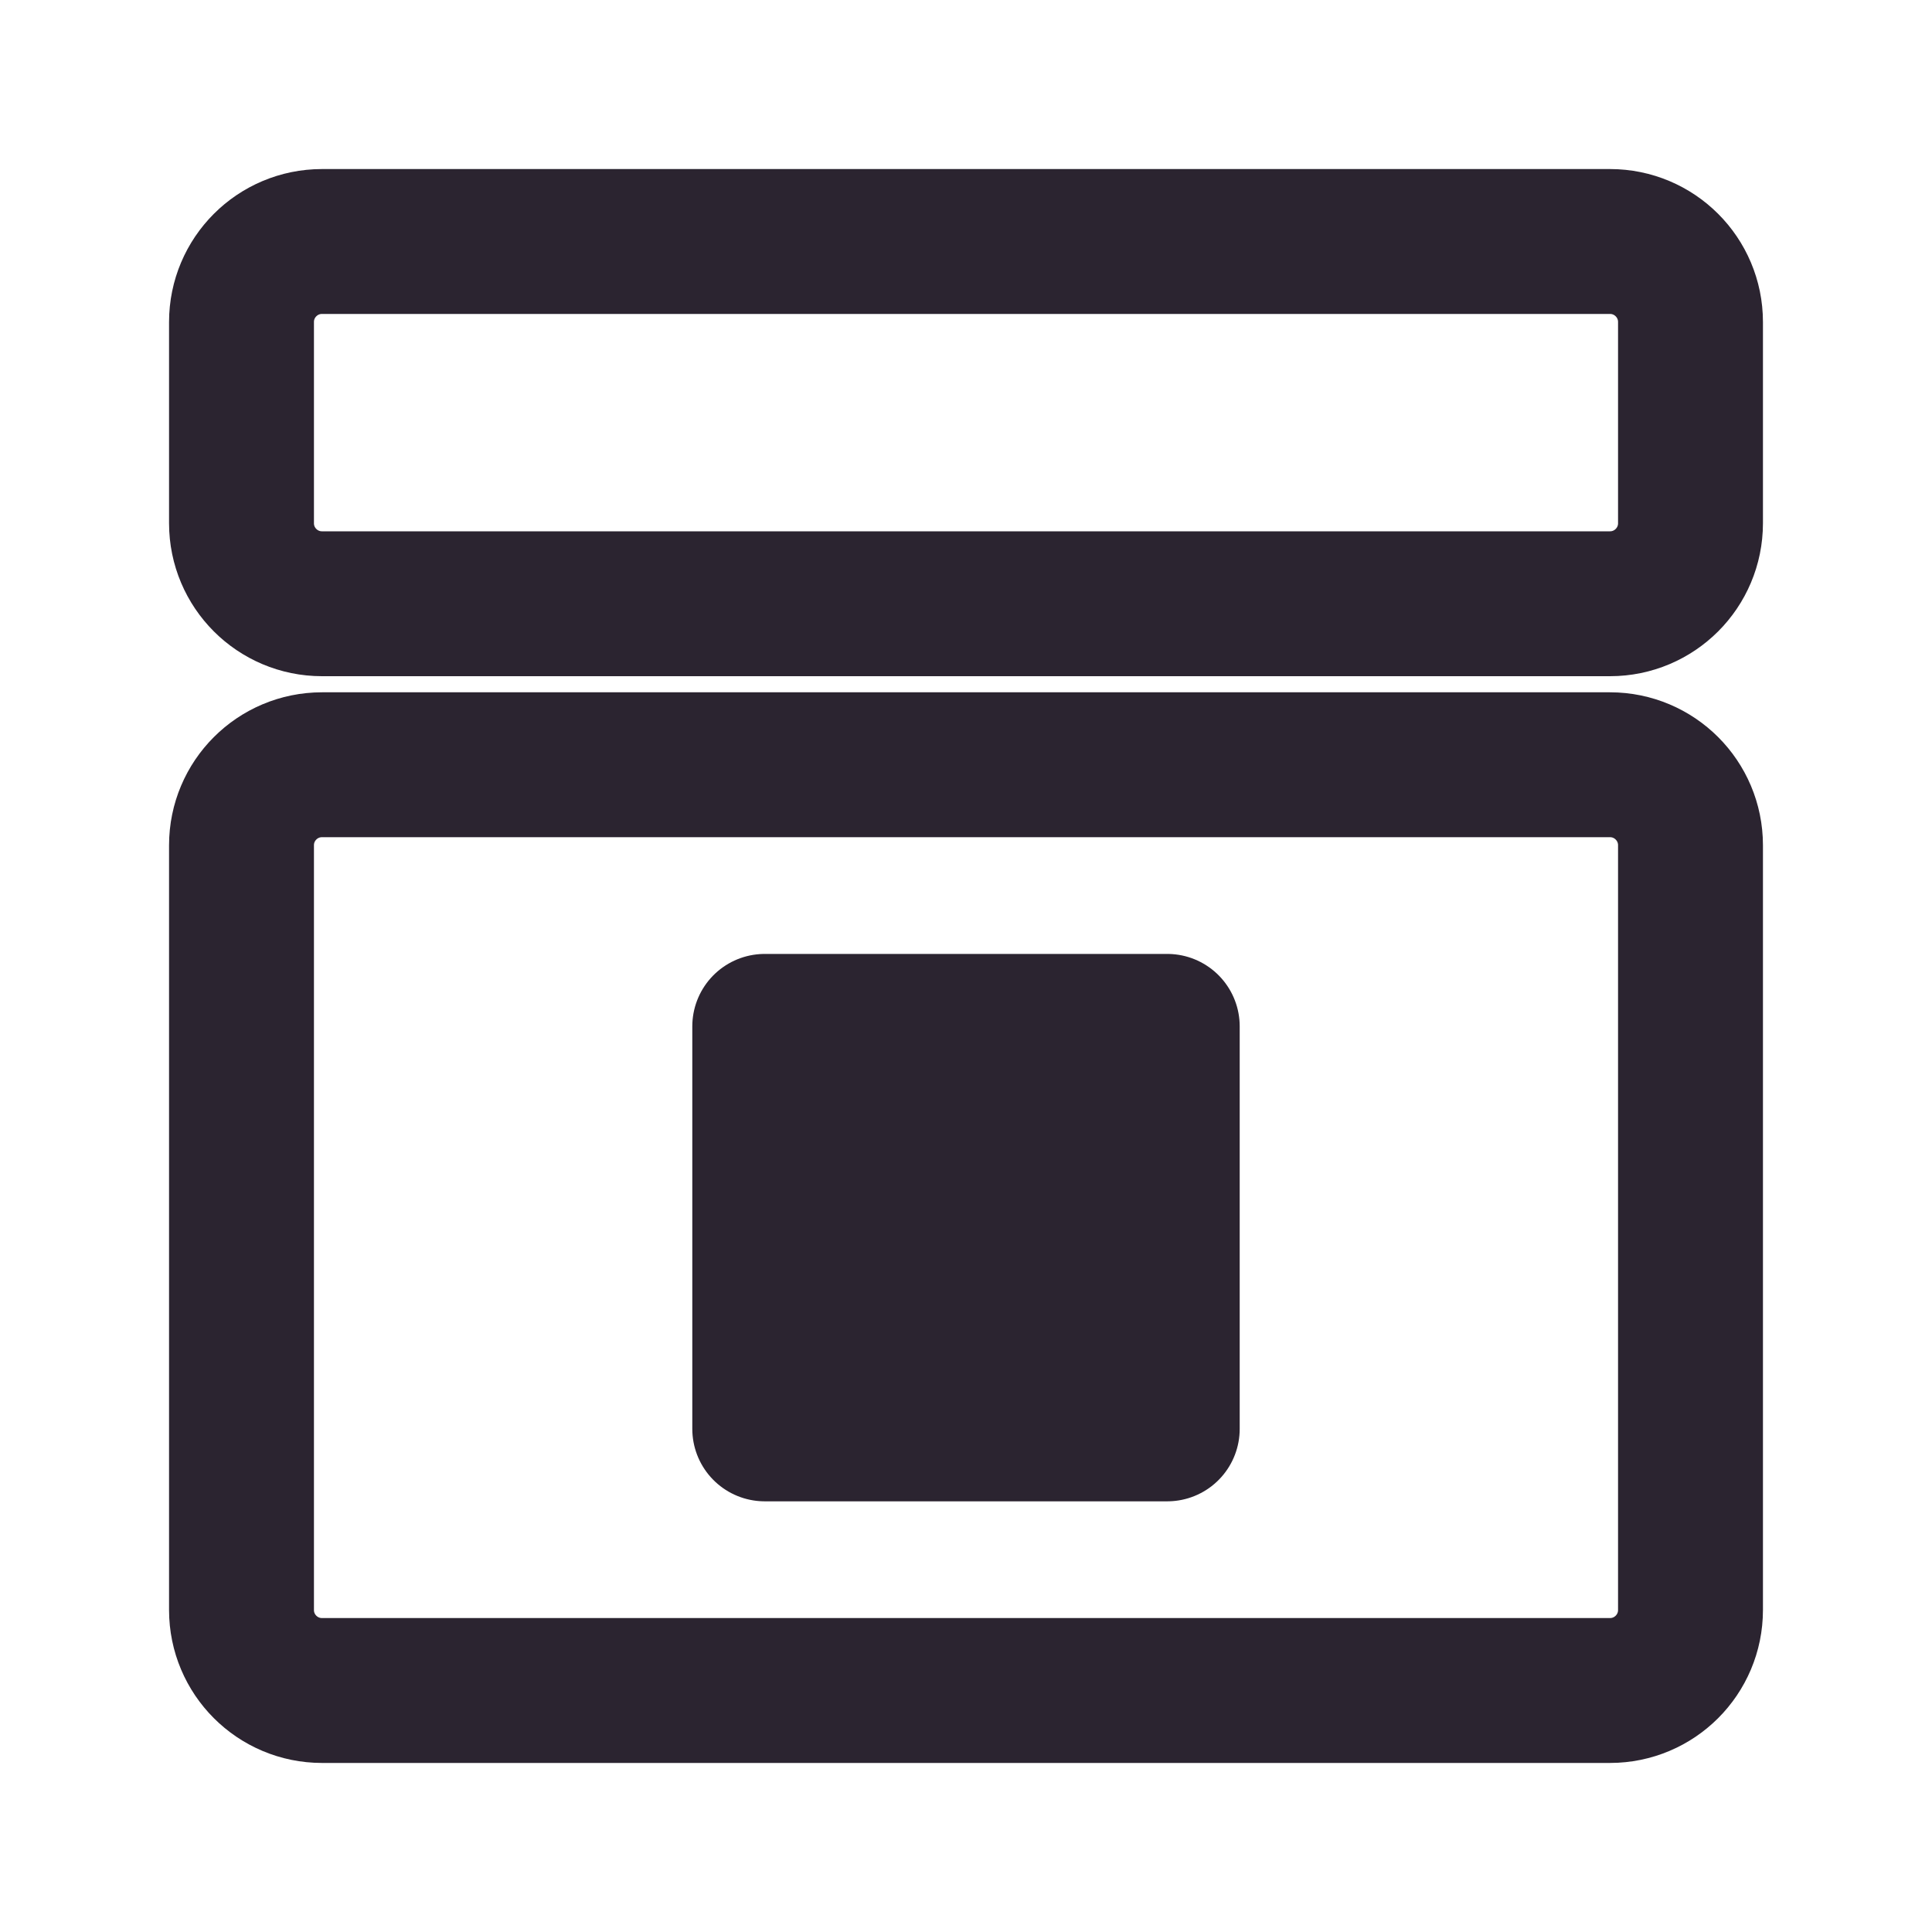
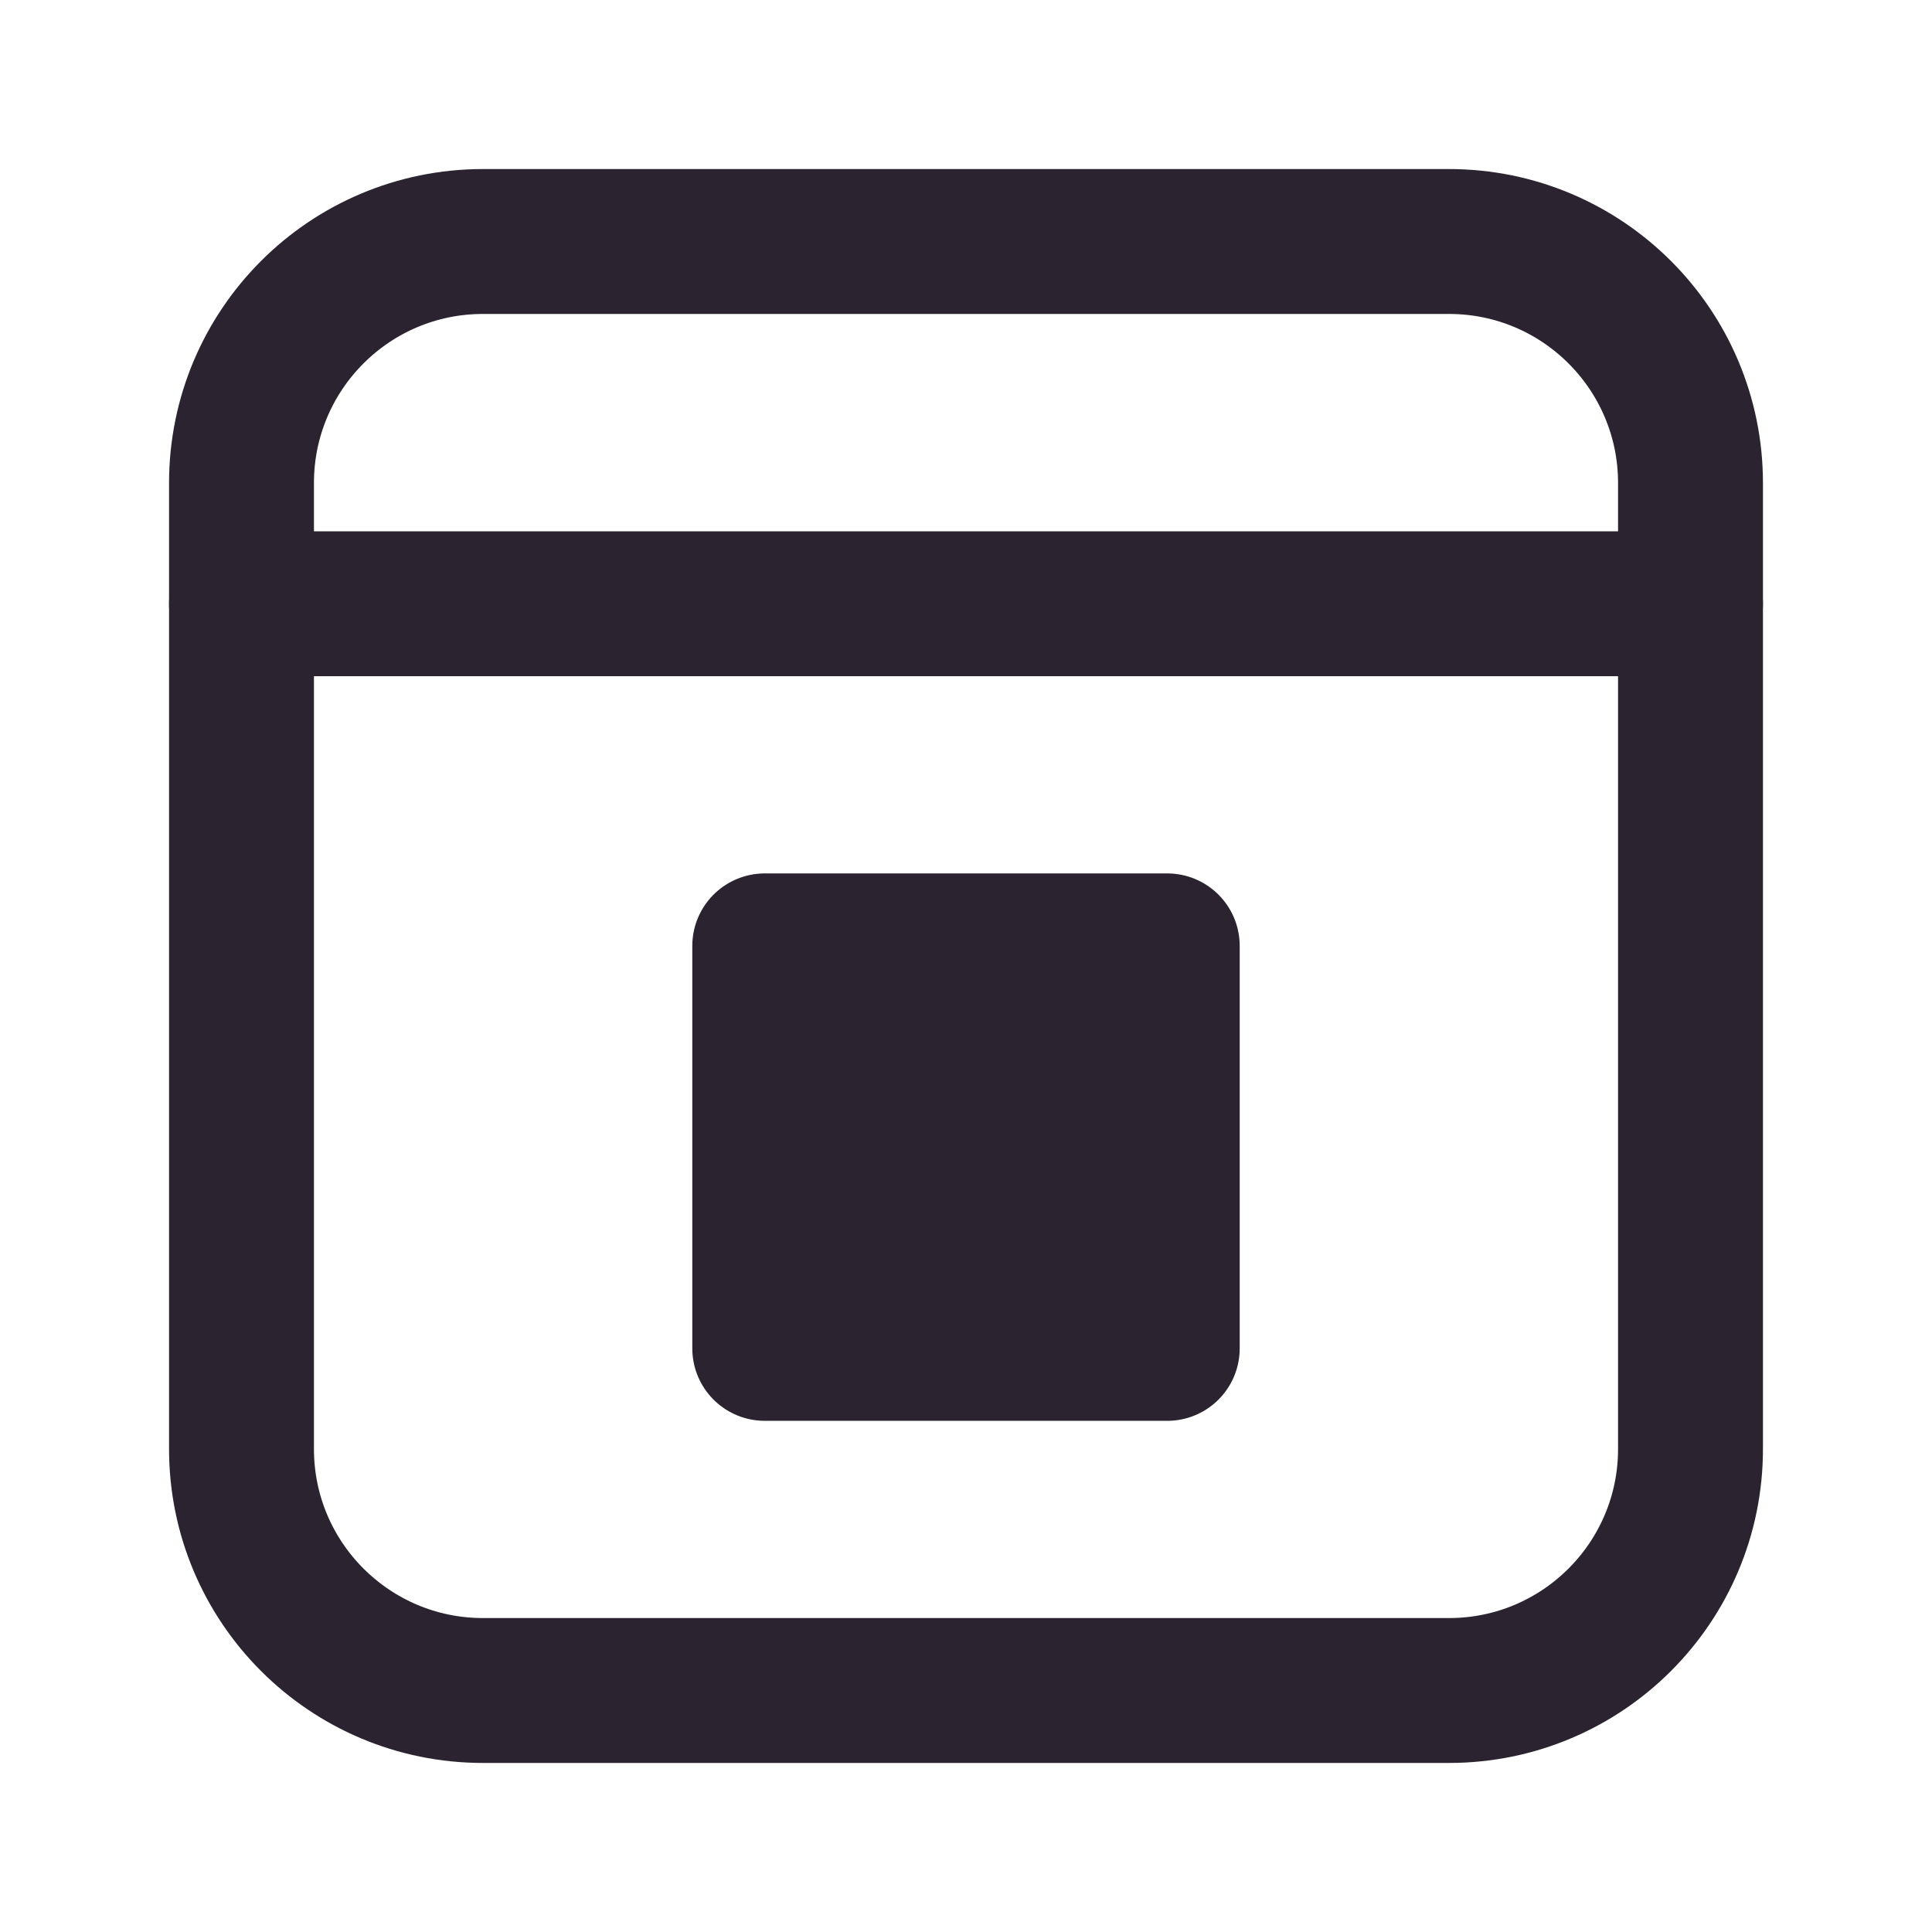
<svg xmlns="http://www.w3.org/2000/svg" color="#2b2430" width="24" height="24" viewBox="0 0 24 24" fill="none" stroke="currentColor" stroke-width="1.8" stroke-linecap="round" stroke-linejoin="round">
-   <rect x="3" y="3" width="18" height="4.5" rx="1" />
-   <rect x="3" y="9.5" width="18" height="11.5" rx="1" />
-   <rect x="9.5" y="12.75" width="5" height="5" fill="currentColor" />
+   <rect x="3" y="3" width="18" height="18" rx="3" />
+   <path d="M3 7.5h18" />
+   <rect x="9.5" y="11.75" width="5" height="5" fill="currentColor" />
</svg>
